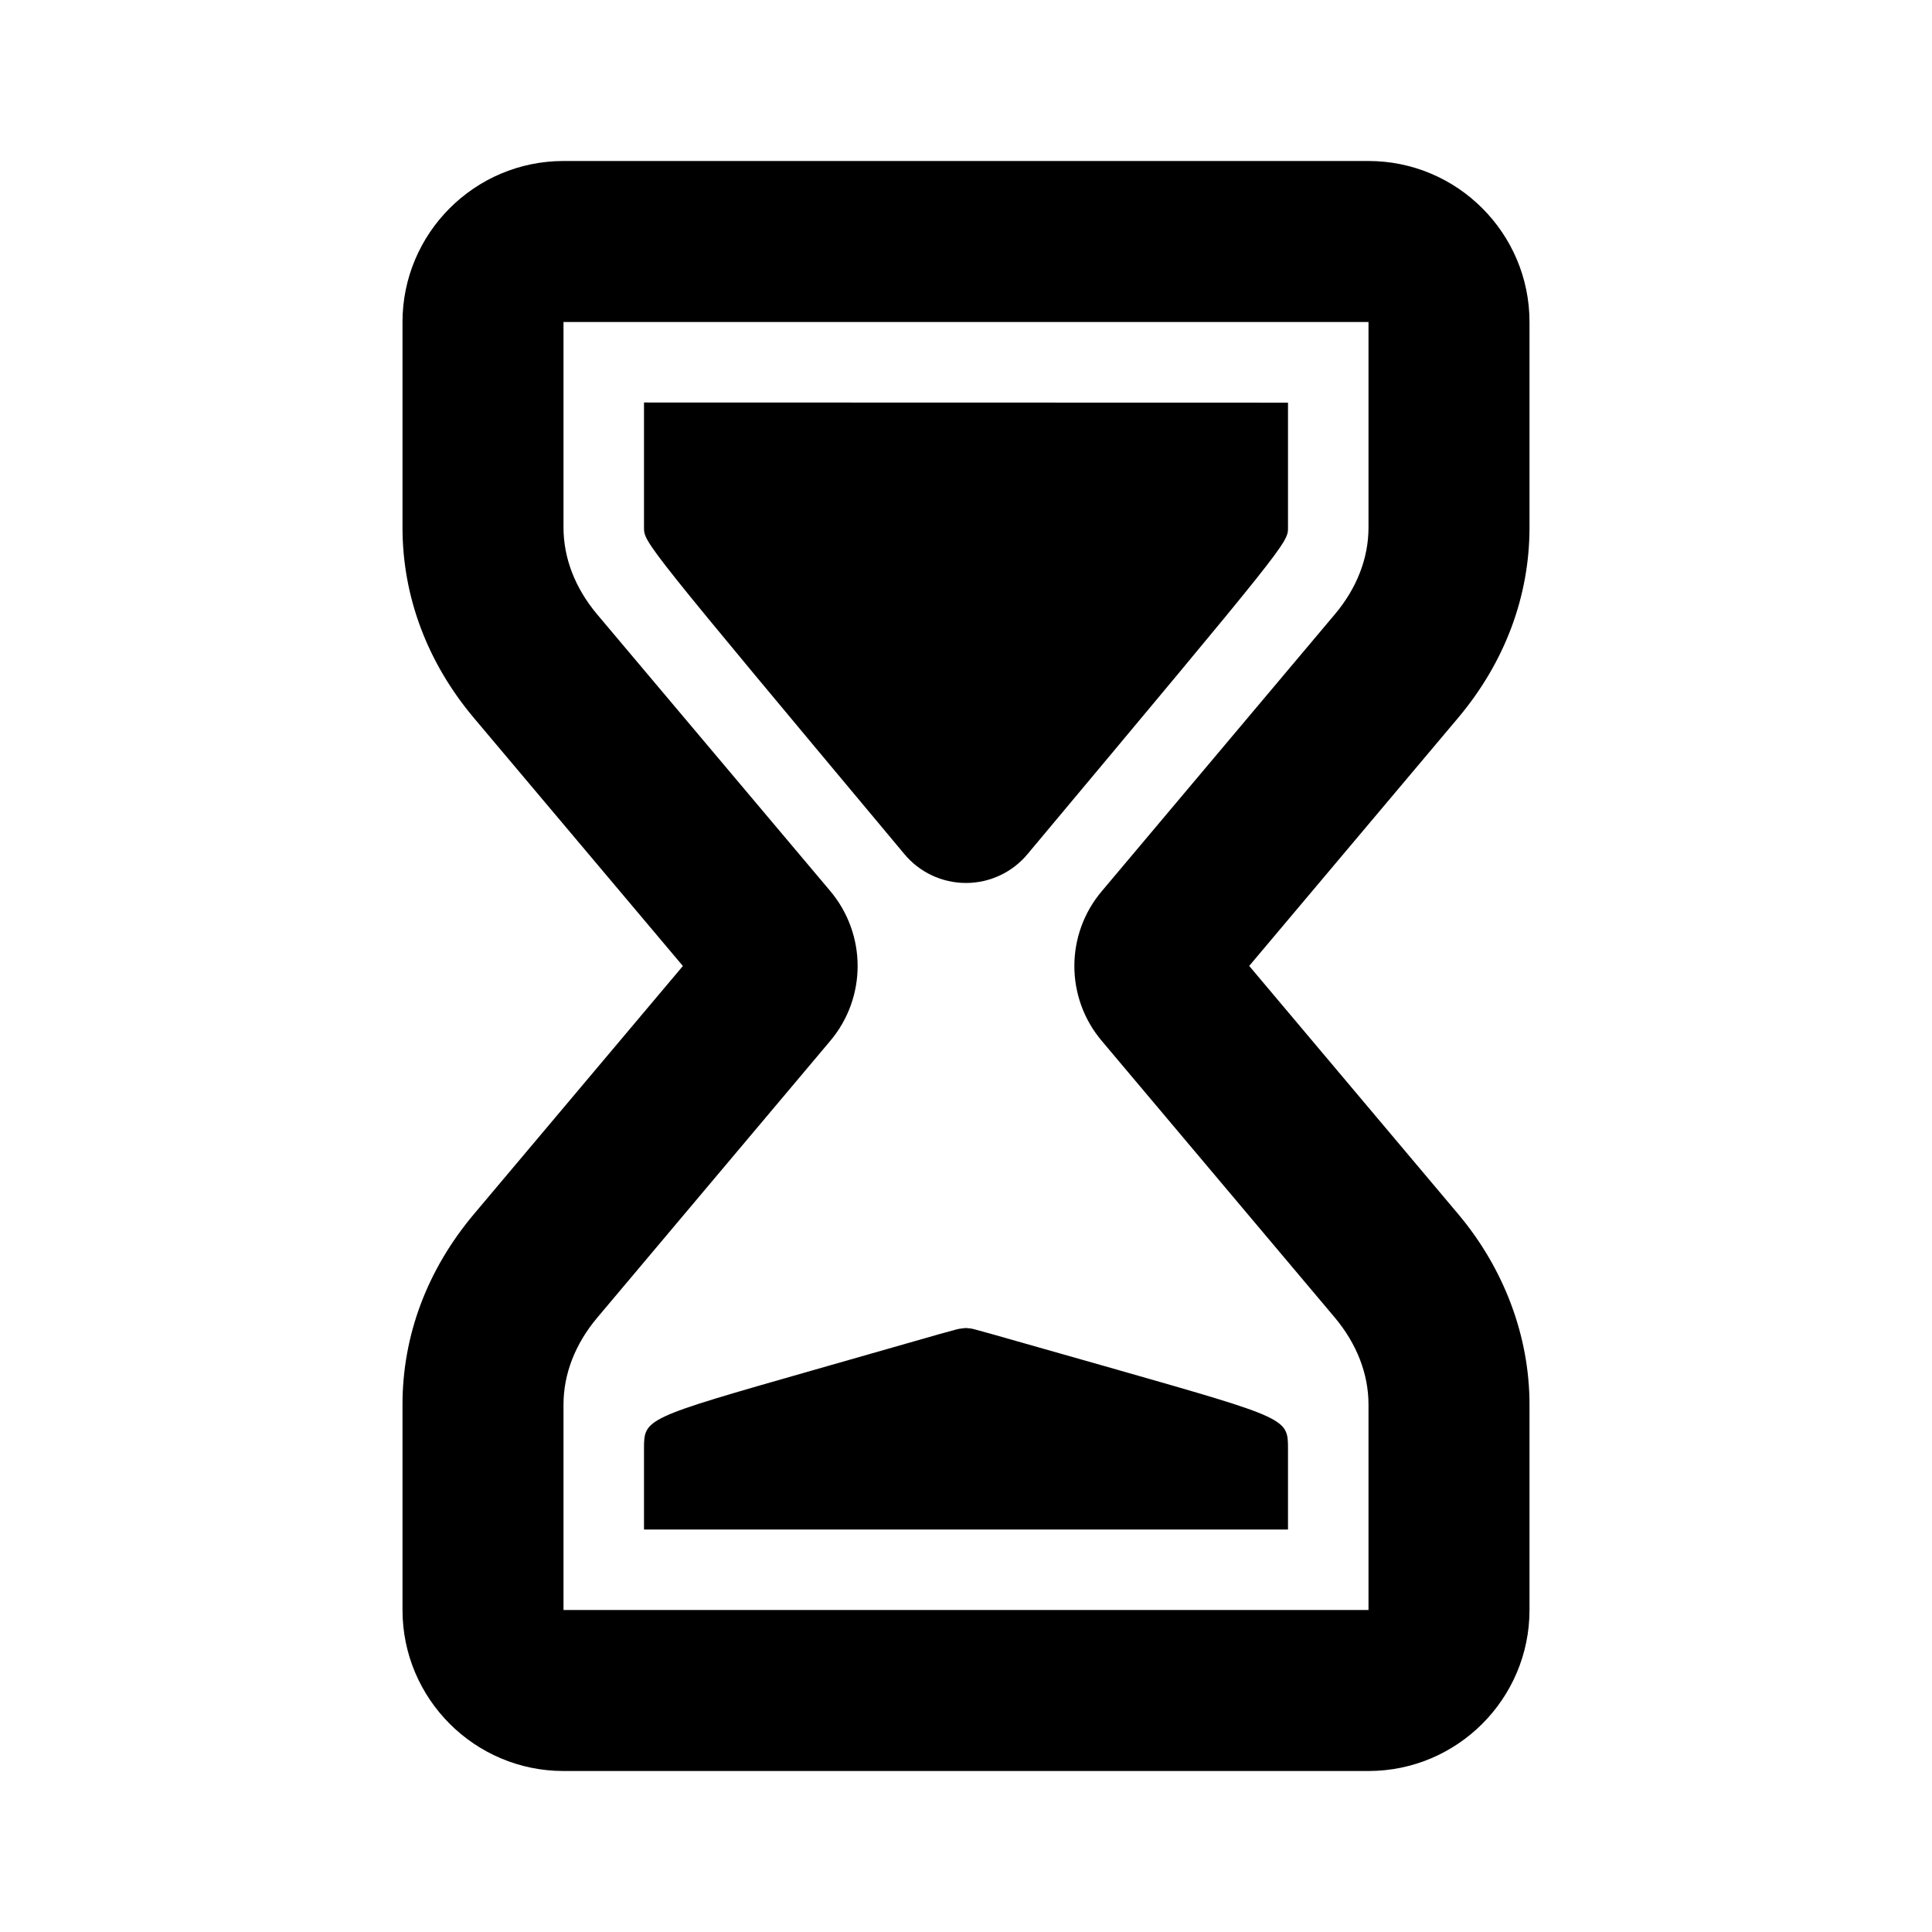
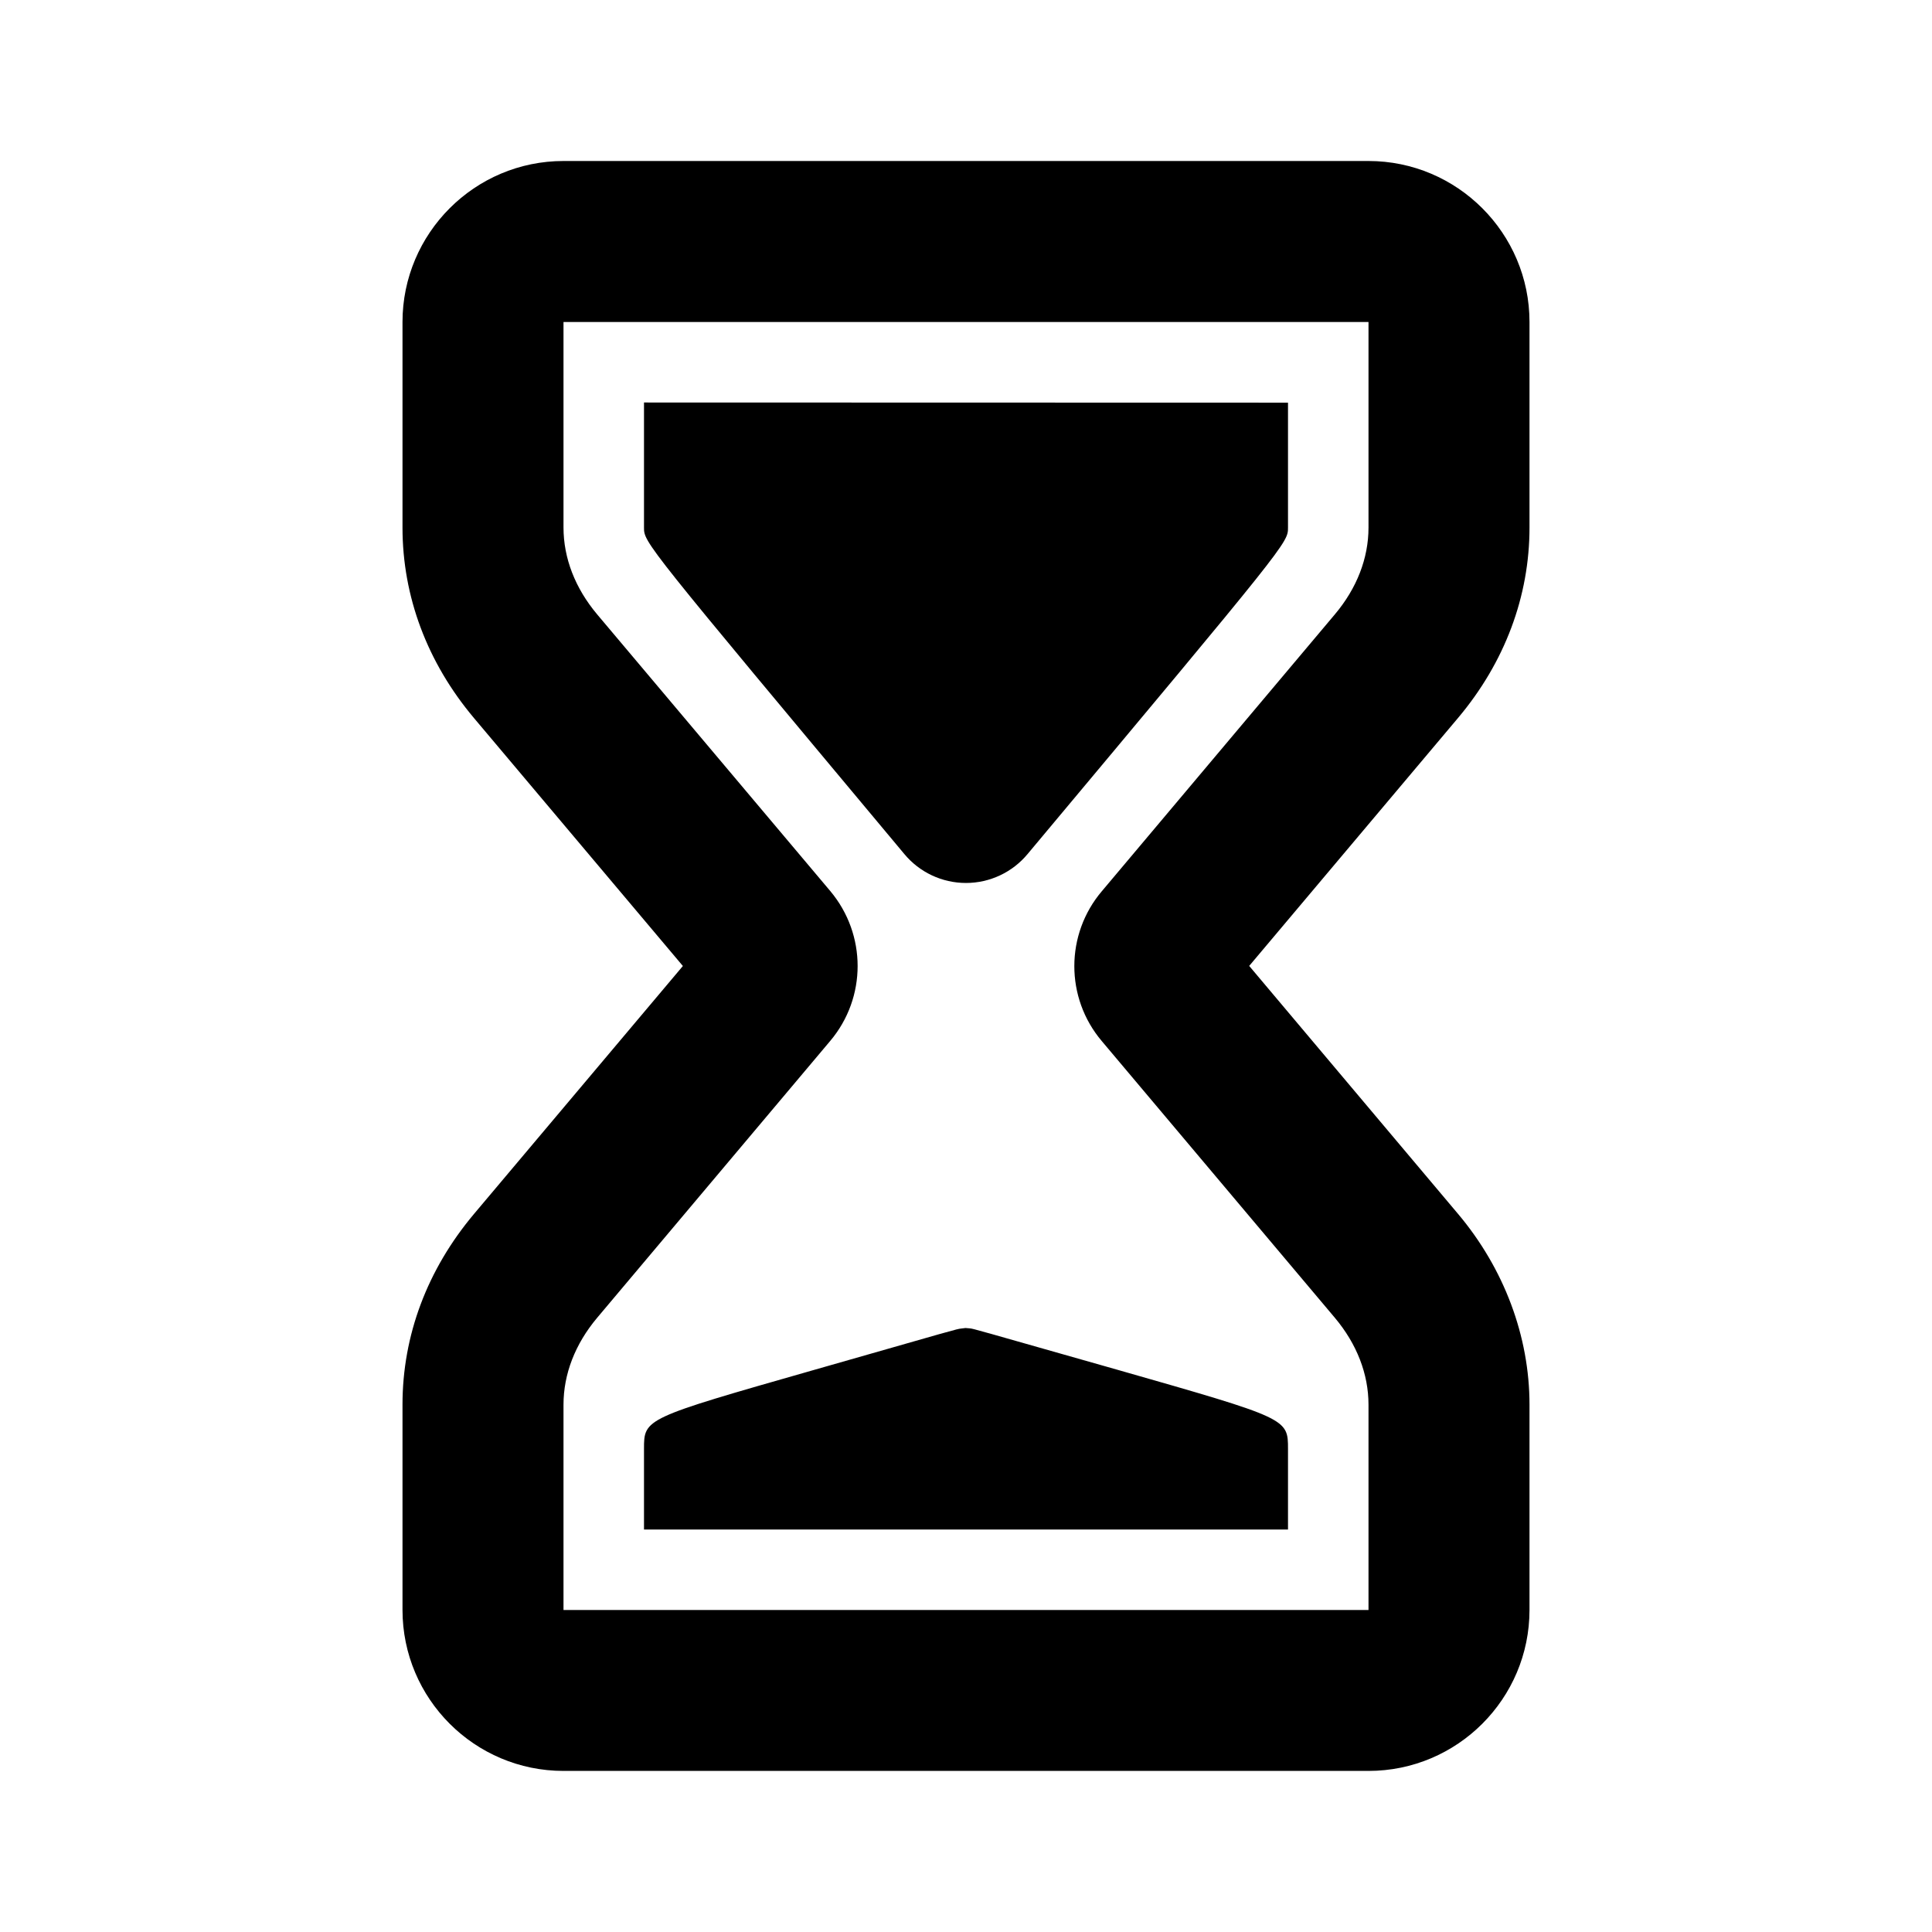
<svg xmlns="http://www.w3.org/2000/svg" width="24" height="24" fill="none" viewBox="0 0 24 24">
-   <path fill="#000" d="M17 2c1.103 0 2 .898 2 2v2.553c0 .856-.307 1.676-.888 2.366l-2.594 3.08 2.594 3.08c.573.68.888 1.522.888 2.369V20c0 1.103-.897 2-2 2H7c-1.103 0-2-.897-2-2v-2.552c0-.859.307-1.677.889-2.368L8.483 12 5.888 8.92C5.307 8.23 5 7.41 5 6.552V4c0-1.102.897-2 2-2zM7 6.552c0 .382.145.755.418 1.08l2.896 3.437c.453.54.453 1.323 0 1.861L7.418 16.37c-.273.325-.418.698-.418 1.079V20h10v-2.552c0-.38-.145-.754-.418-1.08l-2.895-3.437a1.44 1.44 0 0 1 .002-1.863l2.893-3.437c.273-.324.418-.697.418-1.078V4H7zm5.052 9.95c.047.006.048.007 1.837.516 2.11.603 2.111.603 2.111.982v1H8v-1c0-.379 0-.379 2.104-.98 1.778-.509 1.78-.51 1.833-.516l.057-.007zM16 5.002v1.553c0 .187 0 .187-3.234 4.053a.995.995 0 0 1-1.533 0C8.002 6.741 8 6.741 8 6.554V5z" />
+   <path fill="#000" d="M17 2c1.103 0 2 .898 2 2v2.553c0 .856-.307 1.676-.888 2.366l-2.594 3.08 2.594 3.08c.573.68.888 1.522.888 2.37v2.55c0 1.104-.897 2-2 2H7c-1.103 0-2-.896-2-2v-2.55c0-.86.307-1.678.889-2.37L8.483 12 5.888 8.92C5.307 8.23 5 7.41 5 6.553V4c0-1.102.897-2 2-2zM7 6.552c0 .382.145.755.418 1.08l2.896 3.437c.453.54.453 1.323 0 1.861L7.418 16.37c-.273.325-.418.698-.418 1.08v2.55h10v-2.55c0-.382-.145-.755-.418-1.08l-2.895-3.437a1.44 1.44 0 0 1 .002-1.864l2.893-3.437c.273-.324.418-.697.418-1.078V4H7zm5.052 9.95c.047.006.048.007 1.837.516 2.11.603 2.111.603 2.111.982v1H8v-1c0-.379 0-.379 2.104-.98 1.778-.509 1.78-.51 1.833-.516l.057-.007zM16 5.002v1.553c0 .187 0 .187-3.234 4.053a.995.995 0 0 1-1.533 0C8.002 6.741 8 6.741 8 6.554V5z" />
</svg>
